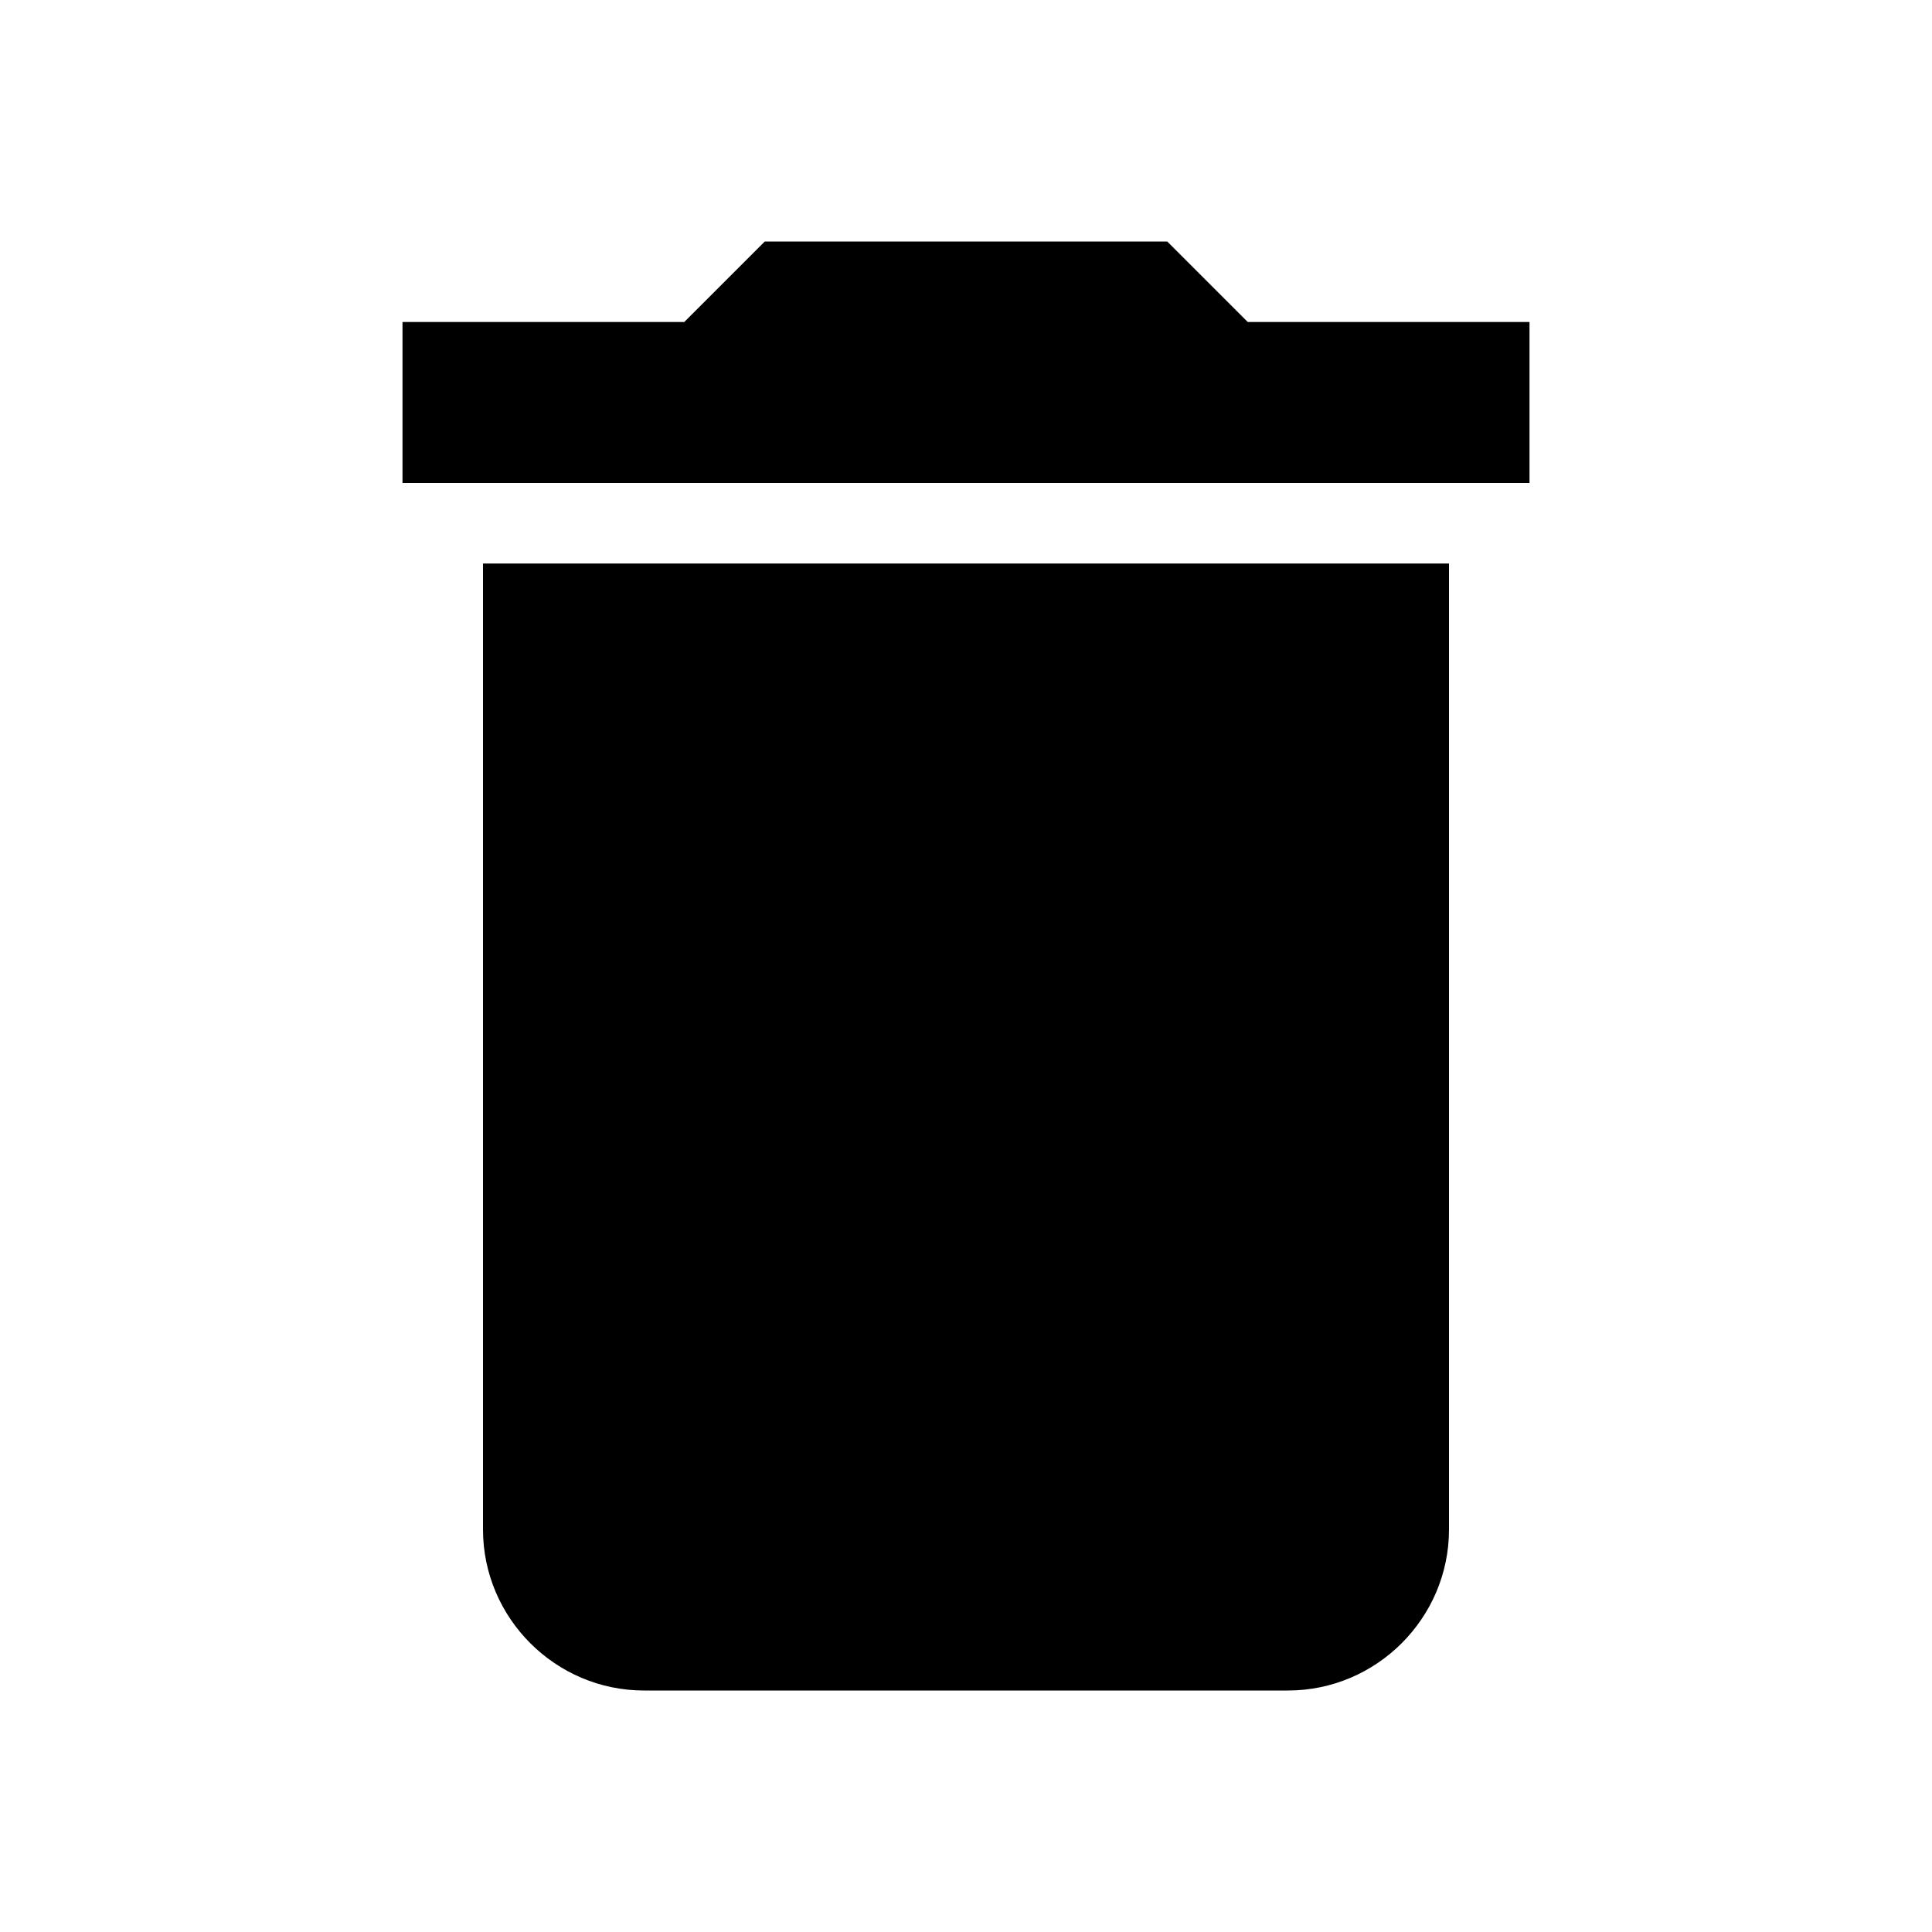
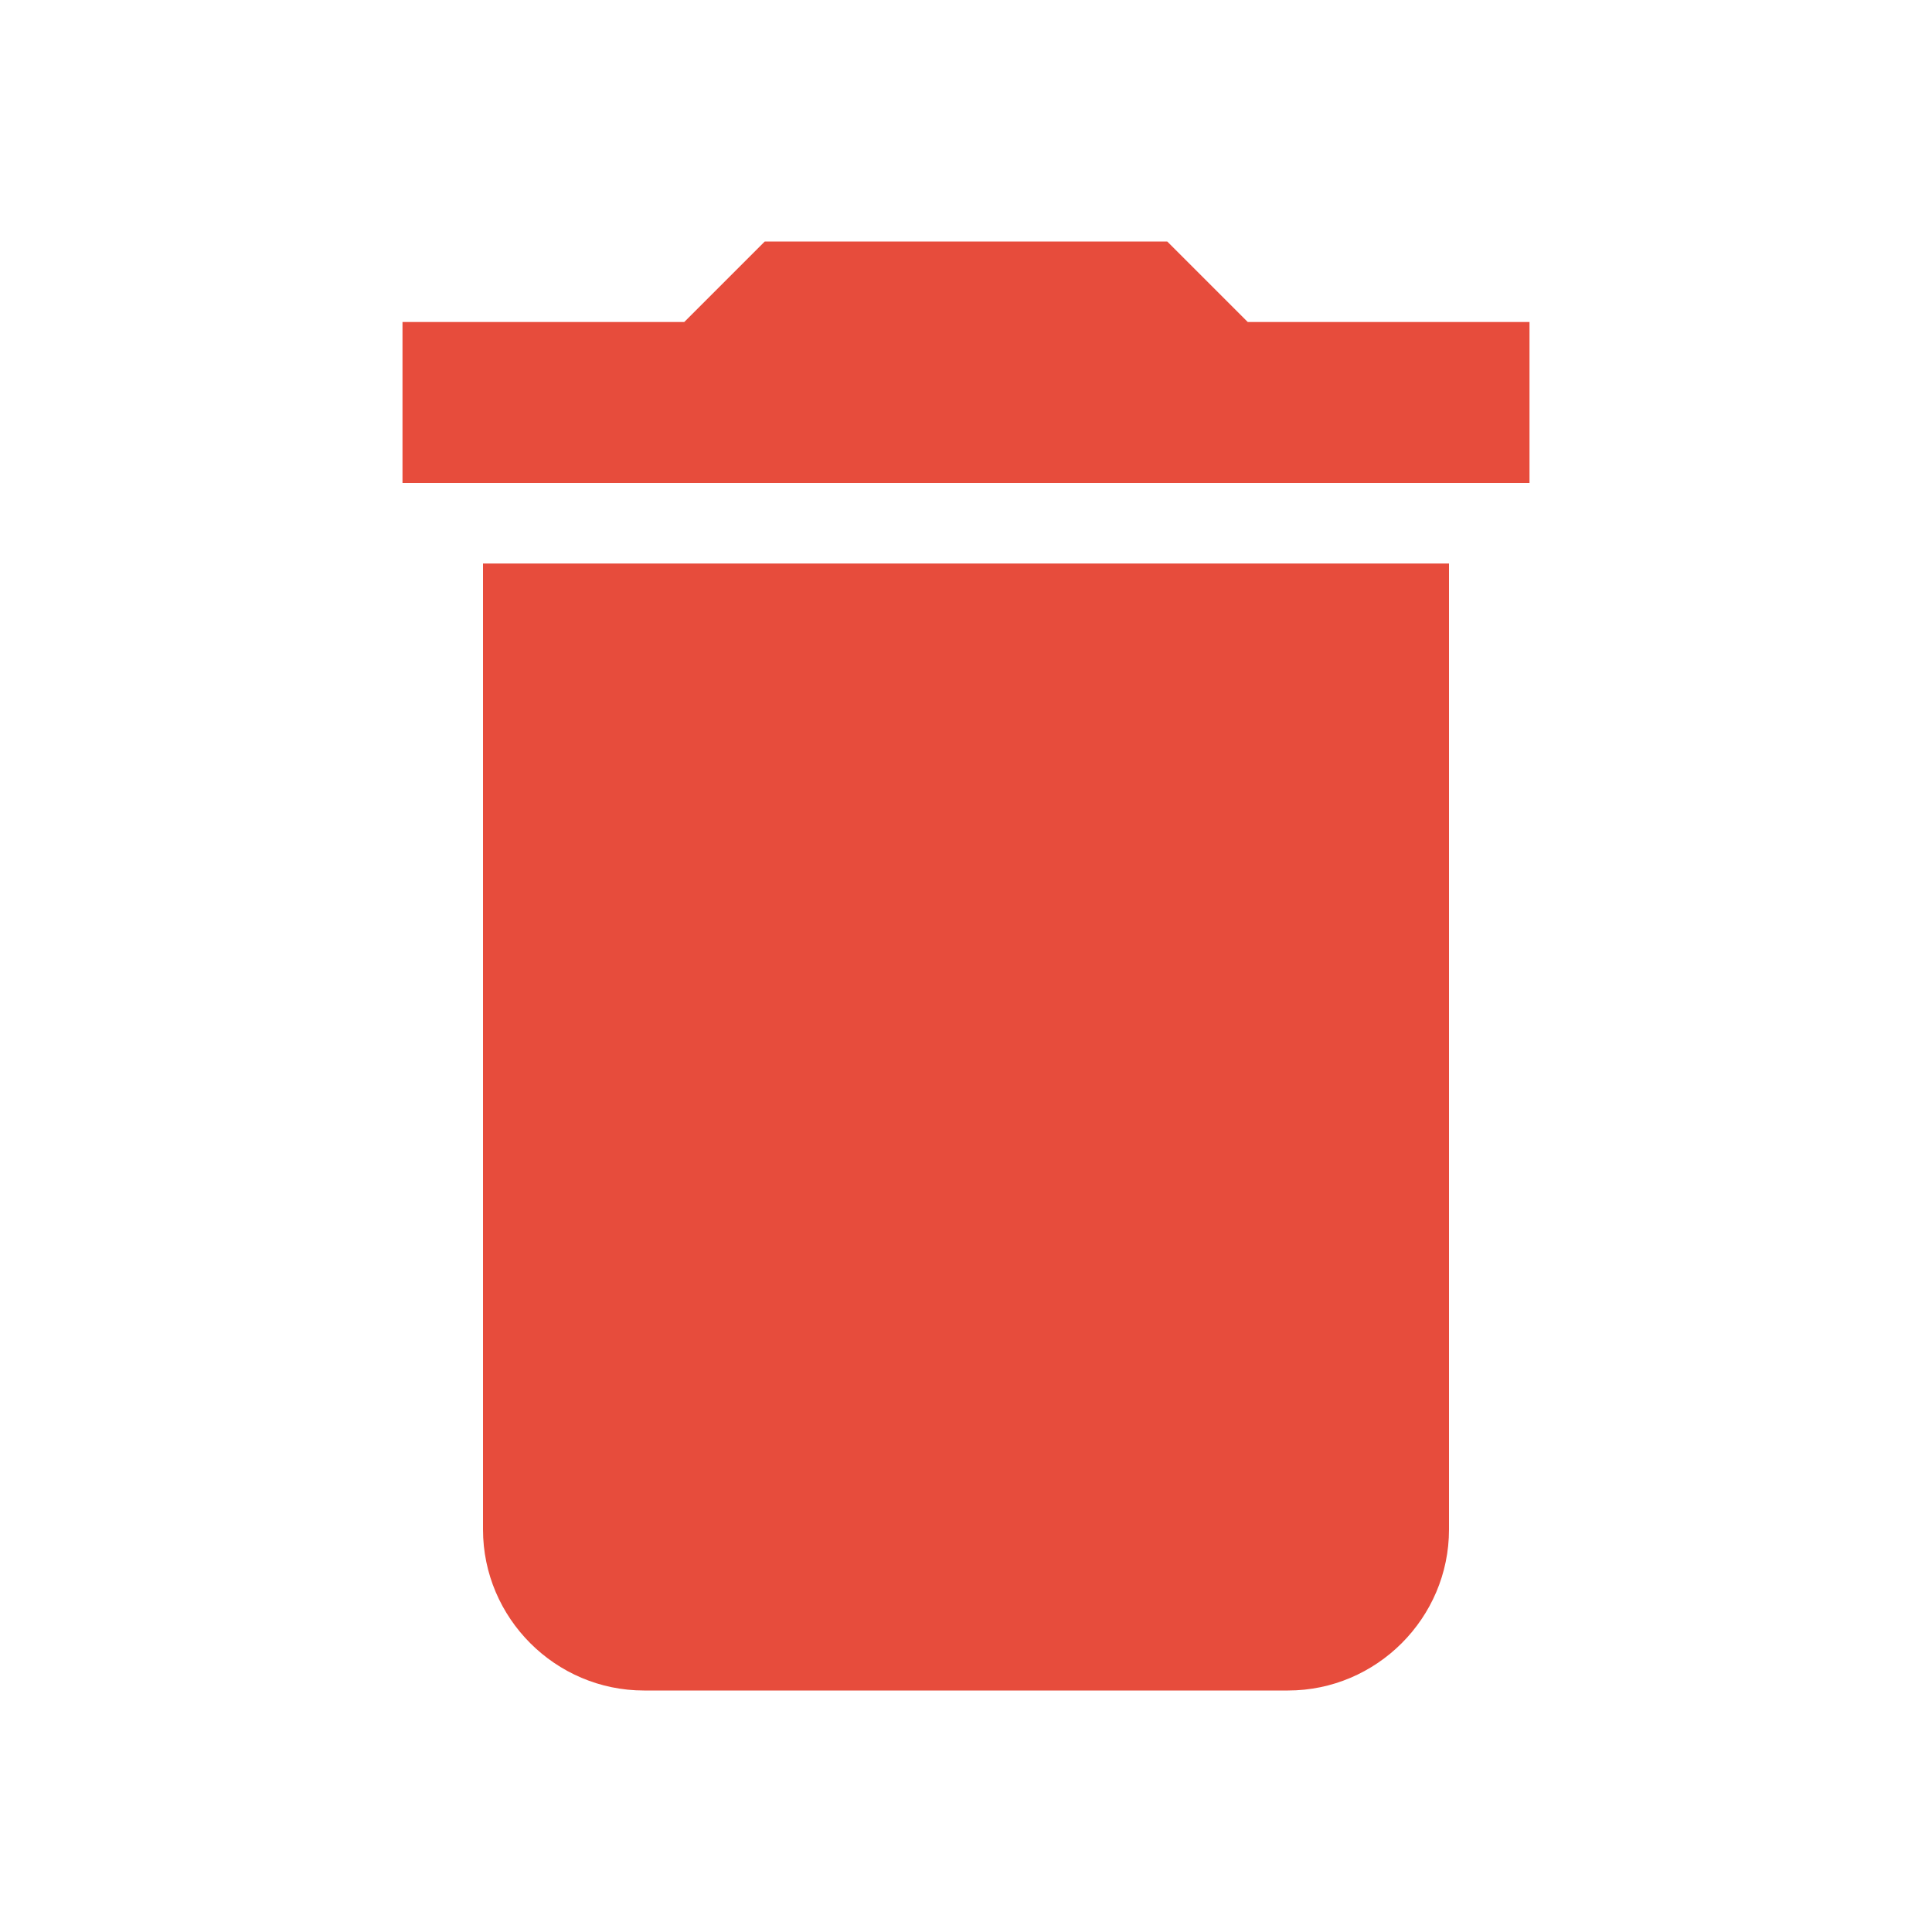
- <svg xmlns="http://www.w3.org/2000/svg" height="24px" viewBox="0 0 24 24" width="24px" fill="#000000">
+ <svg xmlns="http://www.w3.org/2000/svg" height="24px" viewBox="0 0 24 24" width="24px" fill="#E74C3C">
  <path d="M0 0h24v24H0z" fill="none" />
  <path d="M6 19c0 1.1.9 2 2 2h8c1.1 0 2-.9 2-2V7H6v12zM19 4h-3.5l-1-1h-5l-1 1H5v2h14V4z" />
</svg>
